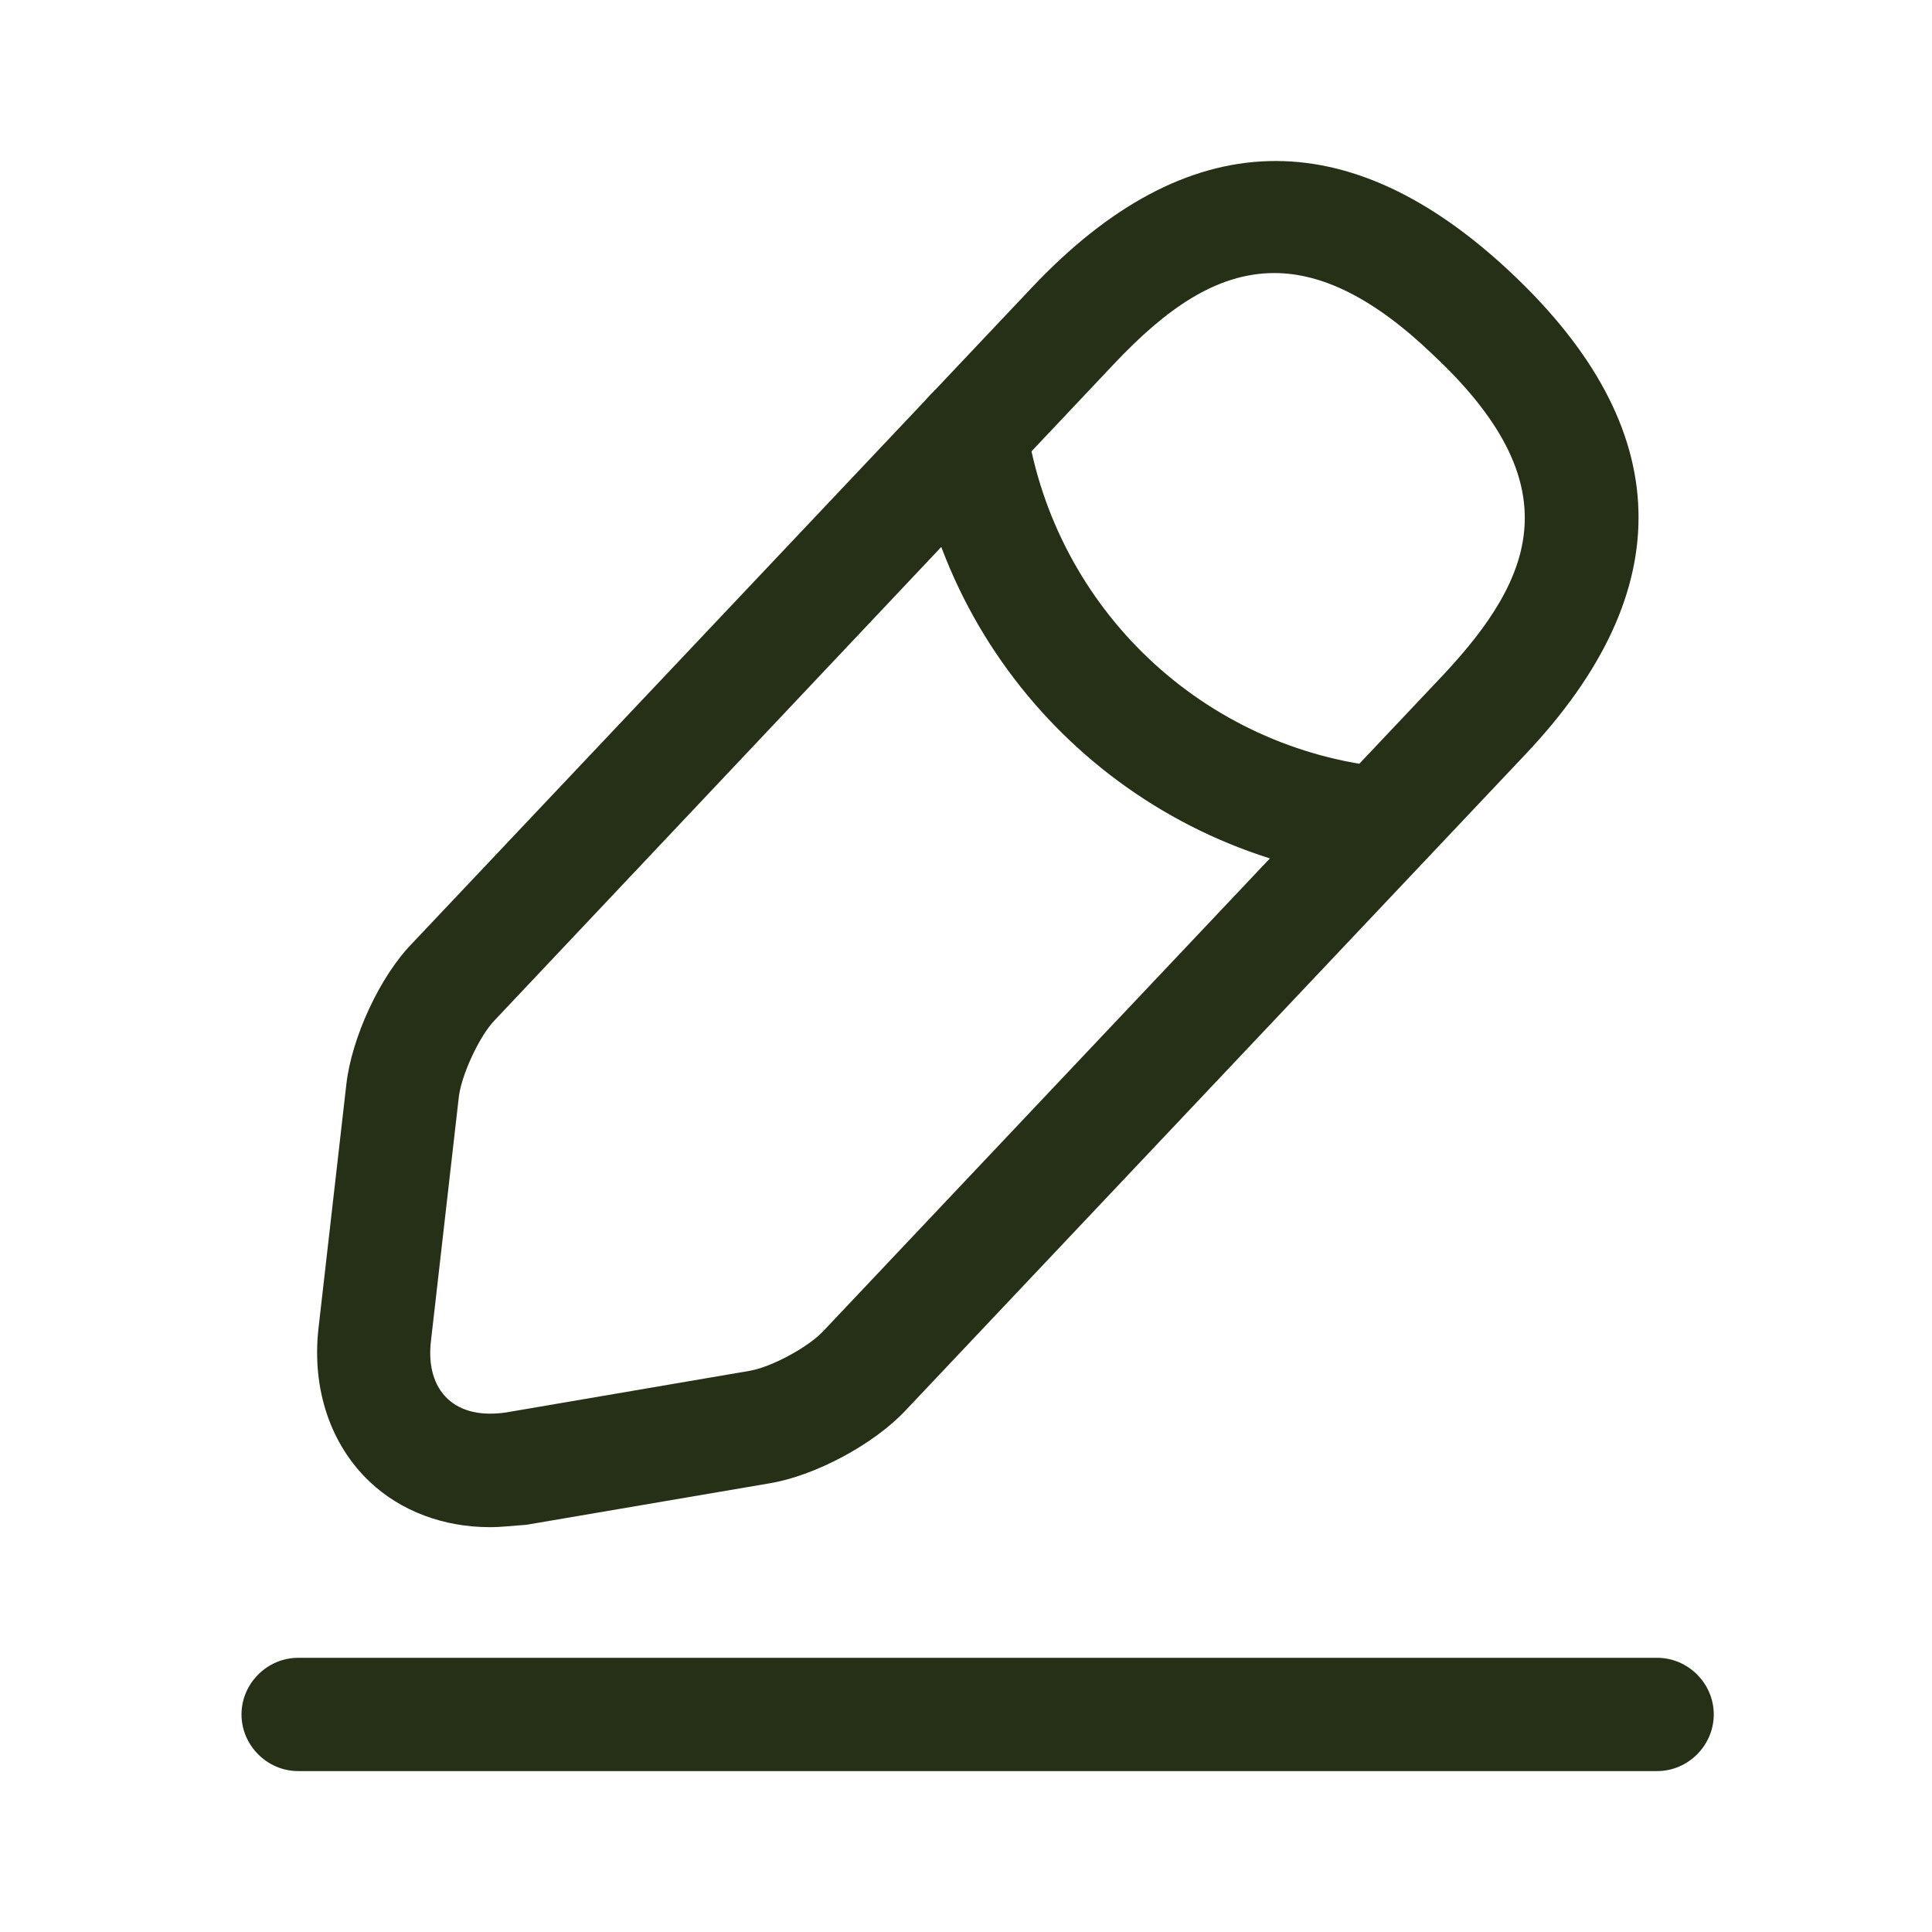
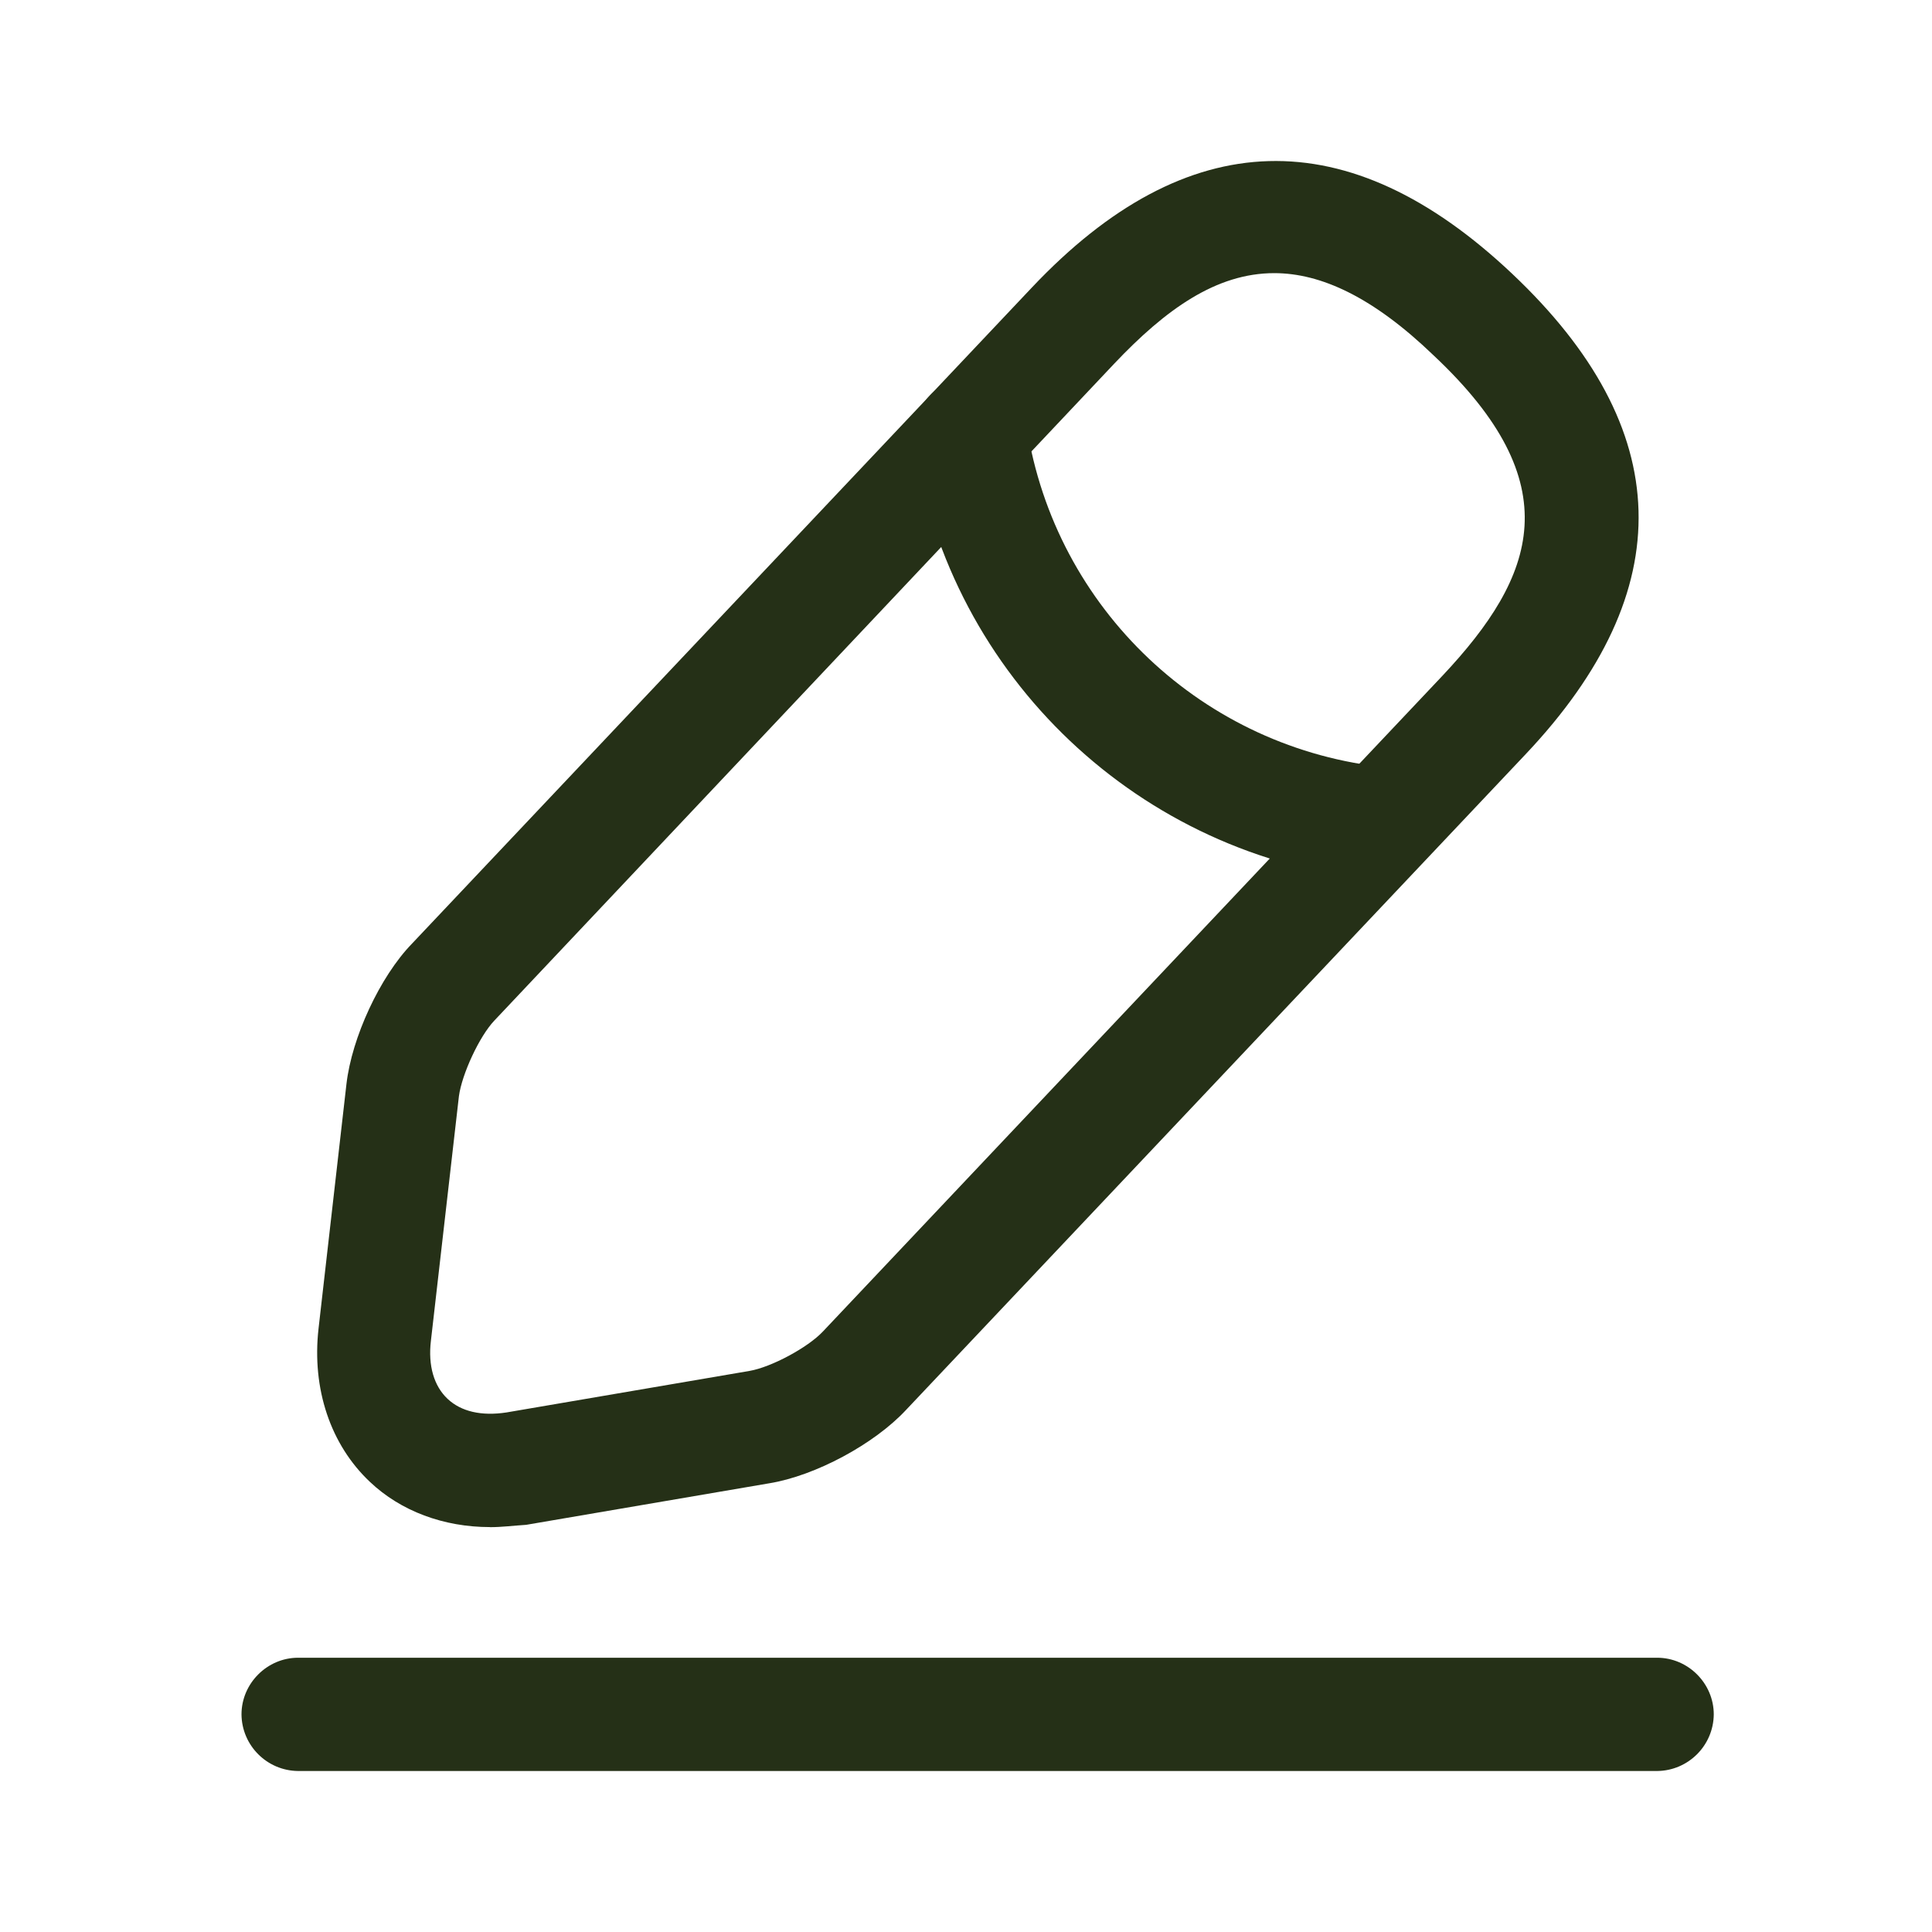
<svg xmlns="http://www.w3.org/2000/svg" width="24" height="24" viewBox="0 0 24 24" fill="none">
-   <path d="M6.085 18.971C5.513 18.971 4.979 18.773 4.594 18.408C4.106 17.948 3.872 17.254 3.956 16.504L4.303 13.465C4.369 12.893 4.716 12.133 5.119 11.72L12.82 3.57C14.742 1.535 16.75 1.478 18.785 3.401C20.82 5.324 20.876 7.331 18.954 9.366L11.253 17.517C10.86 17.939 10.128 18.333 9.556 18.427L6.536 18.942C6.376 18.952 6.236 18.971 6.085 18.971ZM15.83 3.392C15.108 3.392 14.48 3.842 13.842 4.517L6.142 12.677C5.954 12.874 5.738 13.343 5.701 13.615L5.354 16.654C5.316 16.963 5.391 17.217 5.56 17.376C5.729 17.535 5.982 17.592 6.292 17.545L9.312 17.029C9.584 16.982 10.034 16.738 10.222 16.541L17.922 8.391C19.085 7.153 19.507 6.008 17.809 4.414C17.059 3.692 16.412 3.392 15.83 3.392Z" fill="#253017" />
-   <path d="M17.154 10.933C17.135 10.933 17.107 10.933 17.088 10.933C14.162 10.642 11.807 8.419 11.357 5.511C11.301 5.127 11.563 4.771 11.948 4.705C12.333 4.649 12.689 4.911 12.755 5.296C13.111 7.566 14.949 9.31 17.238 9.535C17.622 9.573 17.904 9.92 17.866 10.304C17.82 10.661 17.51 10.933 17.154 10.933Z" fill="#253017" />
-   <path d="M20.586 22.001H3.703C3.319 22.001 3 21.682 3 21.297C3 20.913 3.319 20.594 3.703 20.594H20.586C20.971 20.594 21.289 20.913 21.289 21.297C21.289 21.682 20.971 22.001 20.586 22.001Z" fill="#253017" />
+   <path d="M6.086 18.97c-.572 0-1.107-.197-1.491-.562-.488-.46-.723-1.154-.638-1.904l.347-3.04c.066-.571.413-1.33.816-1.744l7.7-8.15c1.923-2.035 3.93-2.092 5.965-.169 2.036 1.923 2.092 3.93.17 5.965l-7.701 8.15c-.394.423-1.126.817-1.698.91l-3.02.516c-.16.01-.3.029-.45.029M15.83 3.393c-.722 0-1.35.45-1.989 1.125l-7.7 8.16c-.187.197-.403.666-.44.938l-.348 3.039c-.037.31.038.563.207.722s.422.216.731.169l3.02-.516c.272-.047.723-.29.91-.488l7.7-8.15c1.163-1.238 1.586-2.383-.112-3.977-.75-.722-1.398-1.022-1.98-1.022" fill="#253017" />
+   <path d="M17.153 10.933h-.066a6.43 6.43 0 0 1-5.73-5.422.715.715 0 0 1 .59-.806.715.715 0 0 1 .807.59 5.04 5.04 0 0 0 4.484 4.24.704.704 0 0 1 .628.77.726.726 0 0 1-.713.627M20.586 22H3.703A.71.71 0 0 1 3 21.297c0-.385.319-.704.703-.704h16.883c.385 0 .703.319.703.704a.71.71 0 0 1-.703.703" fill="#253017" />
</svg>
